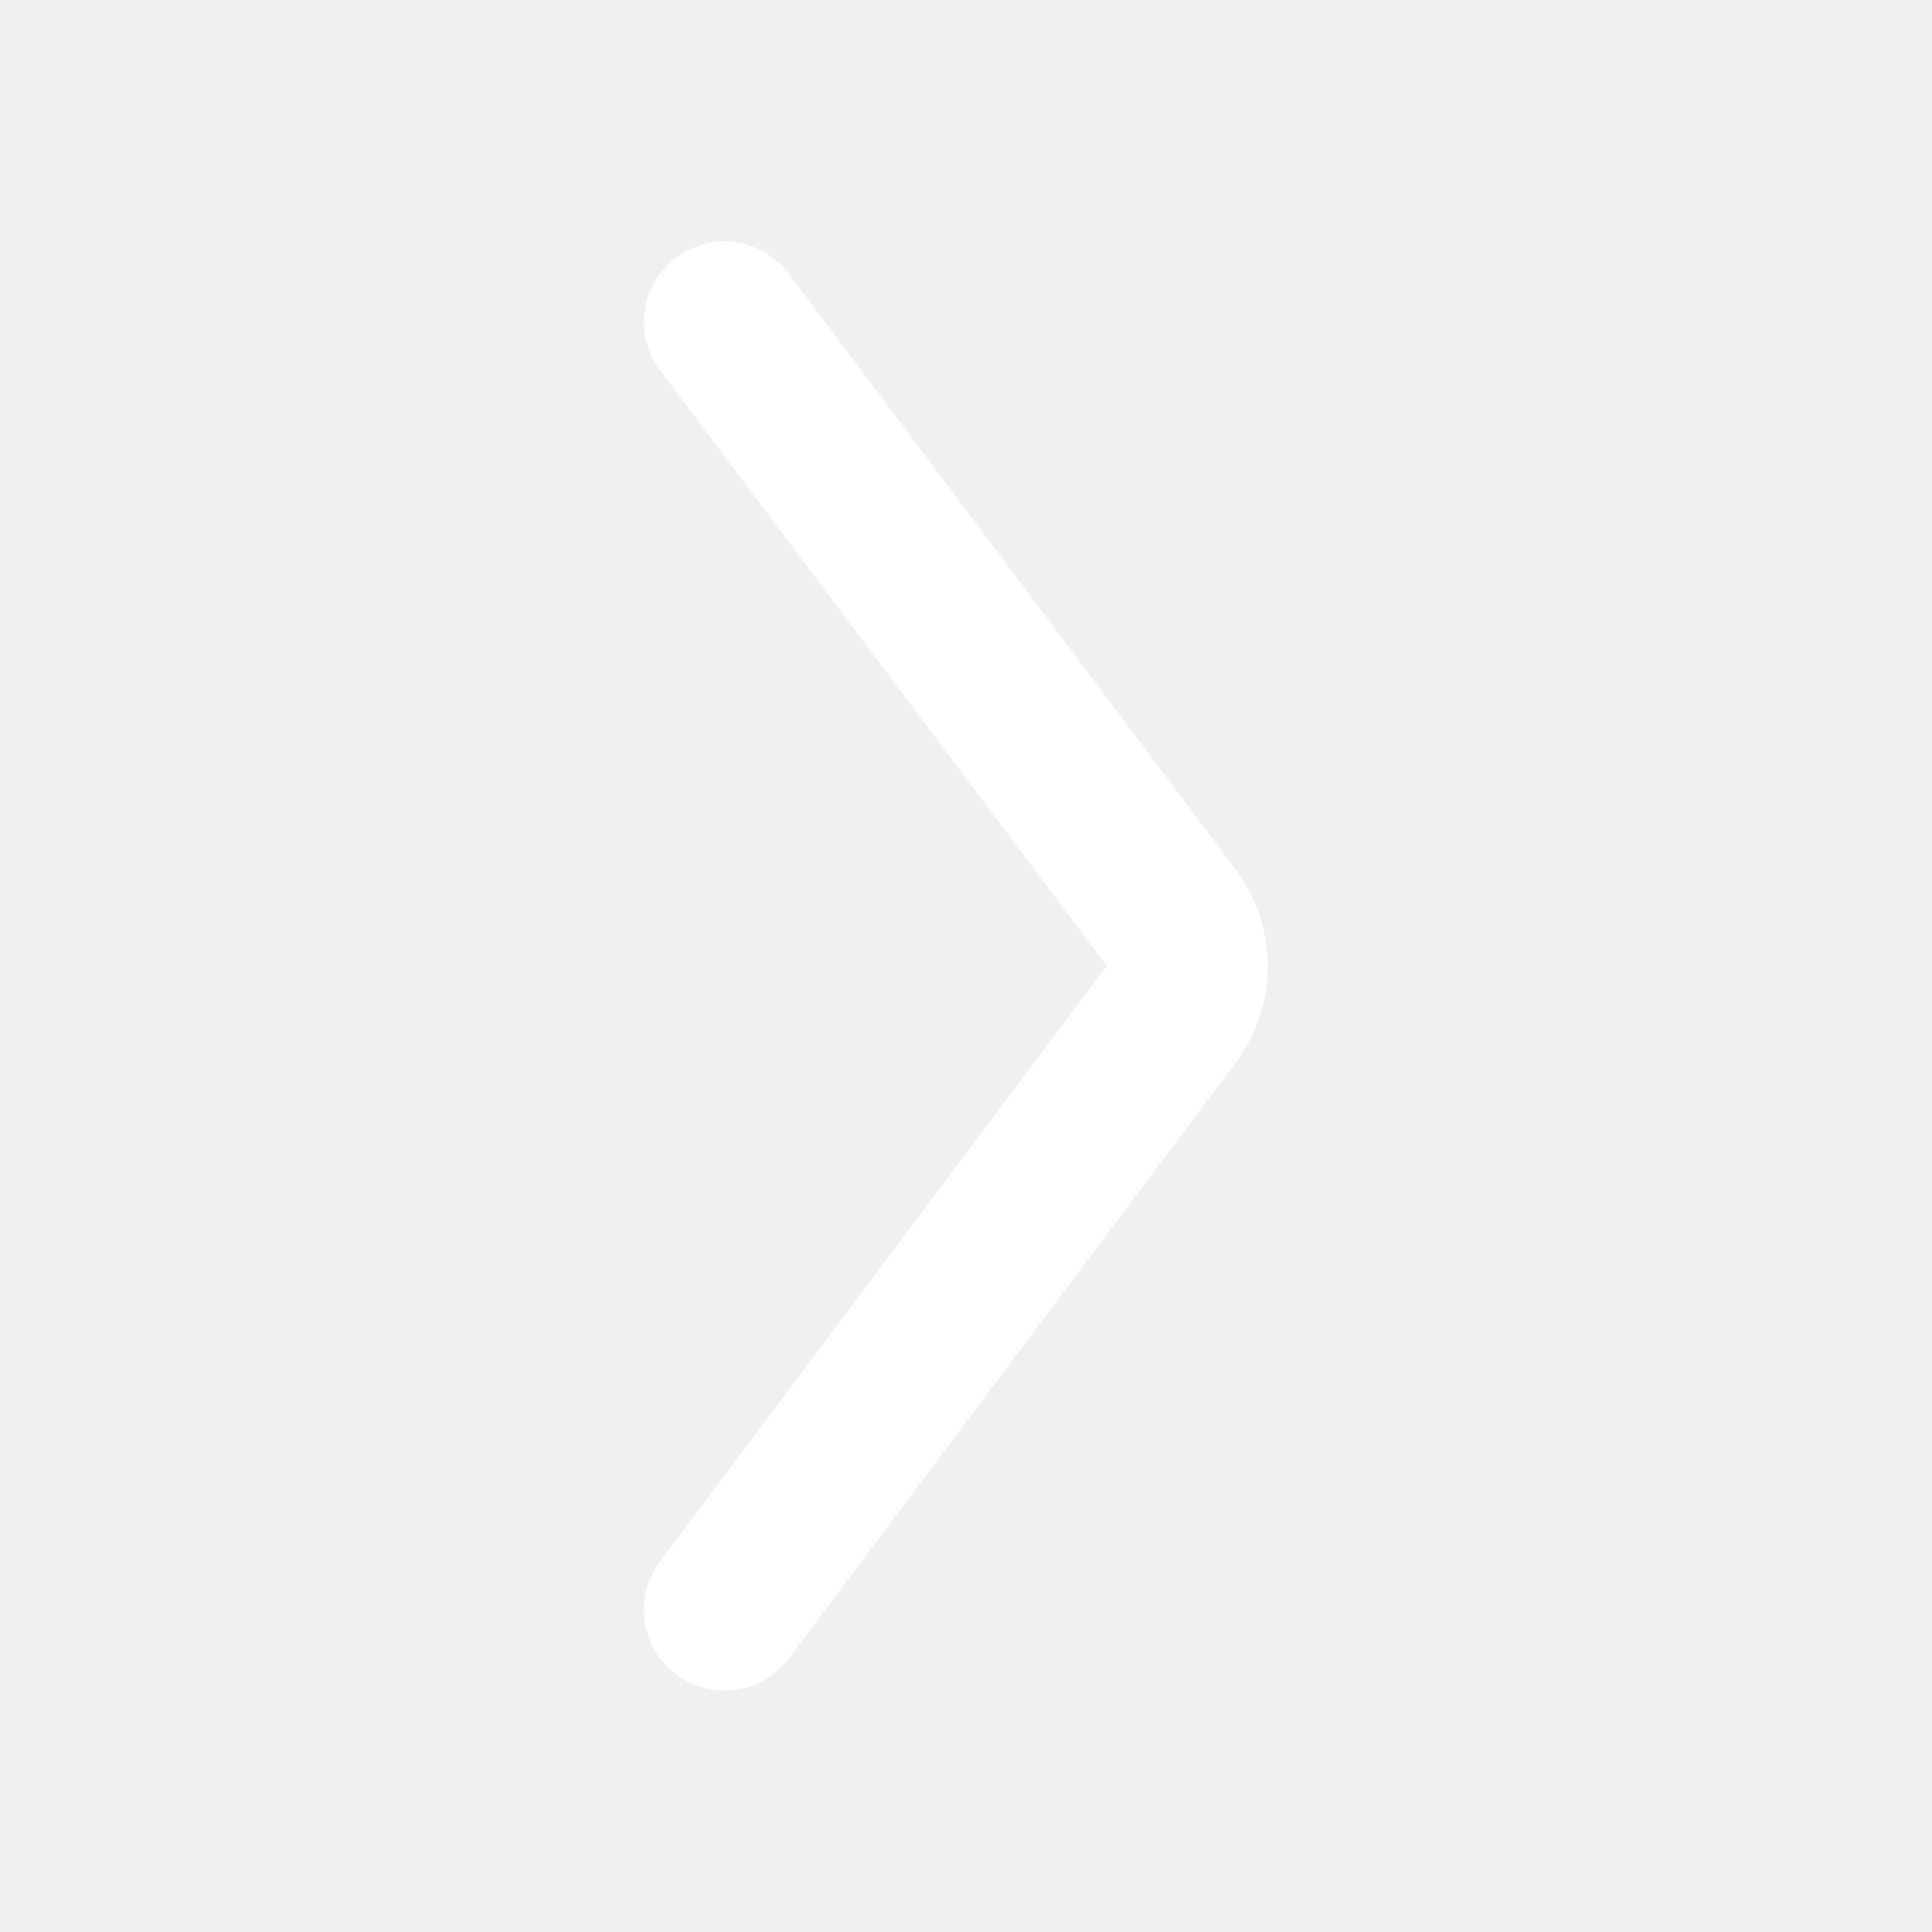
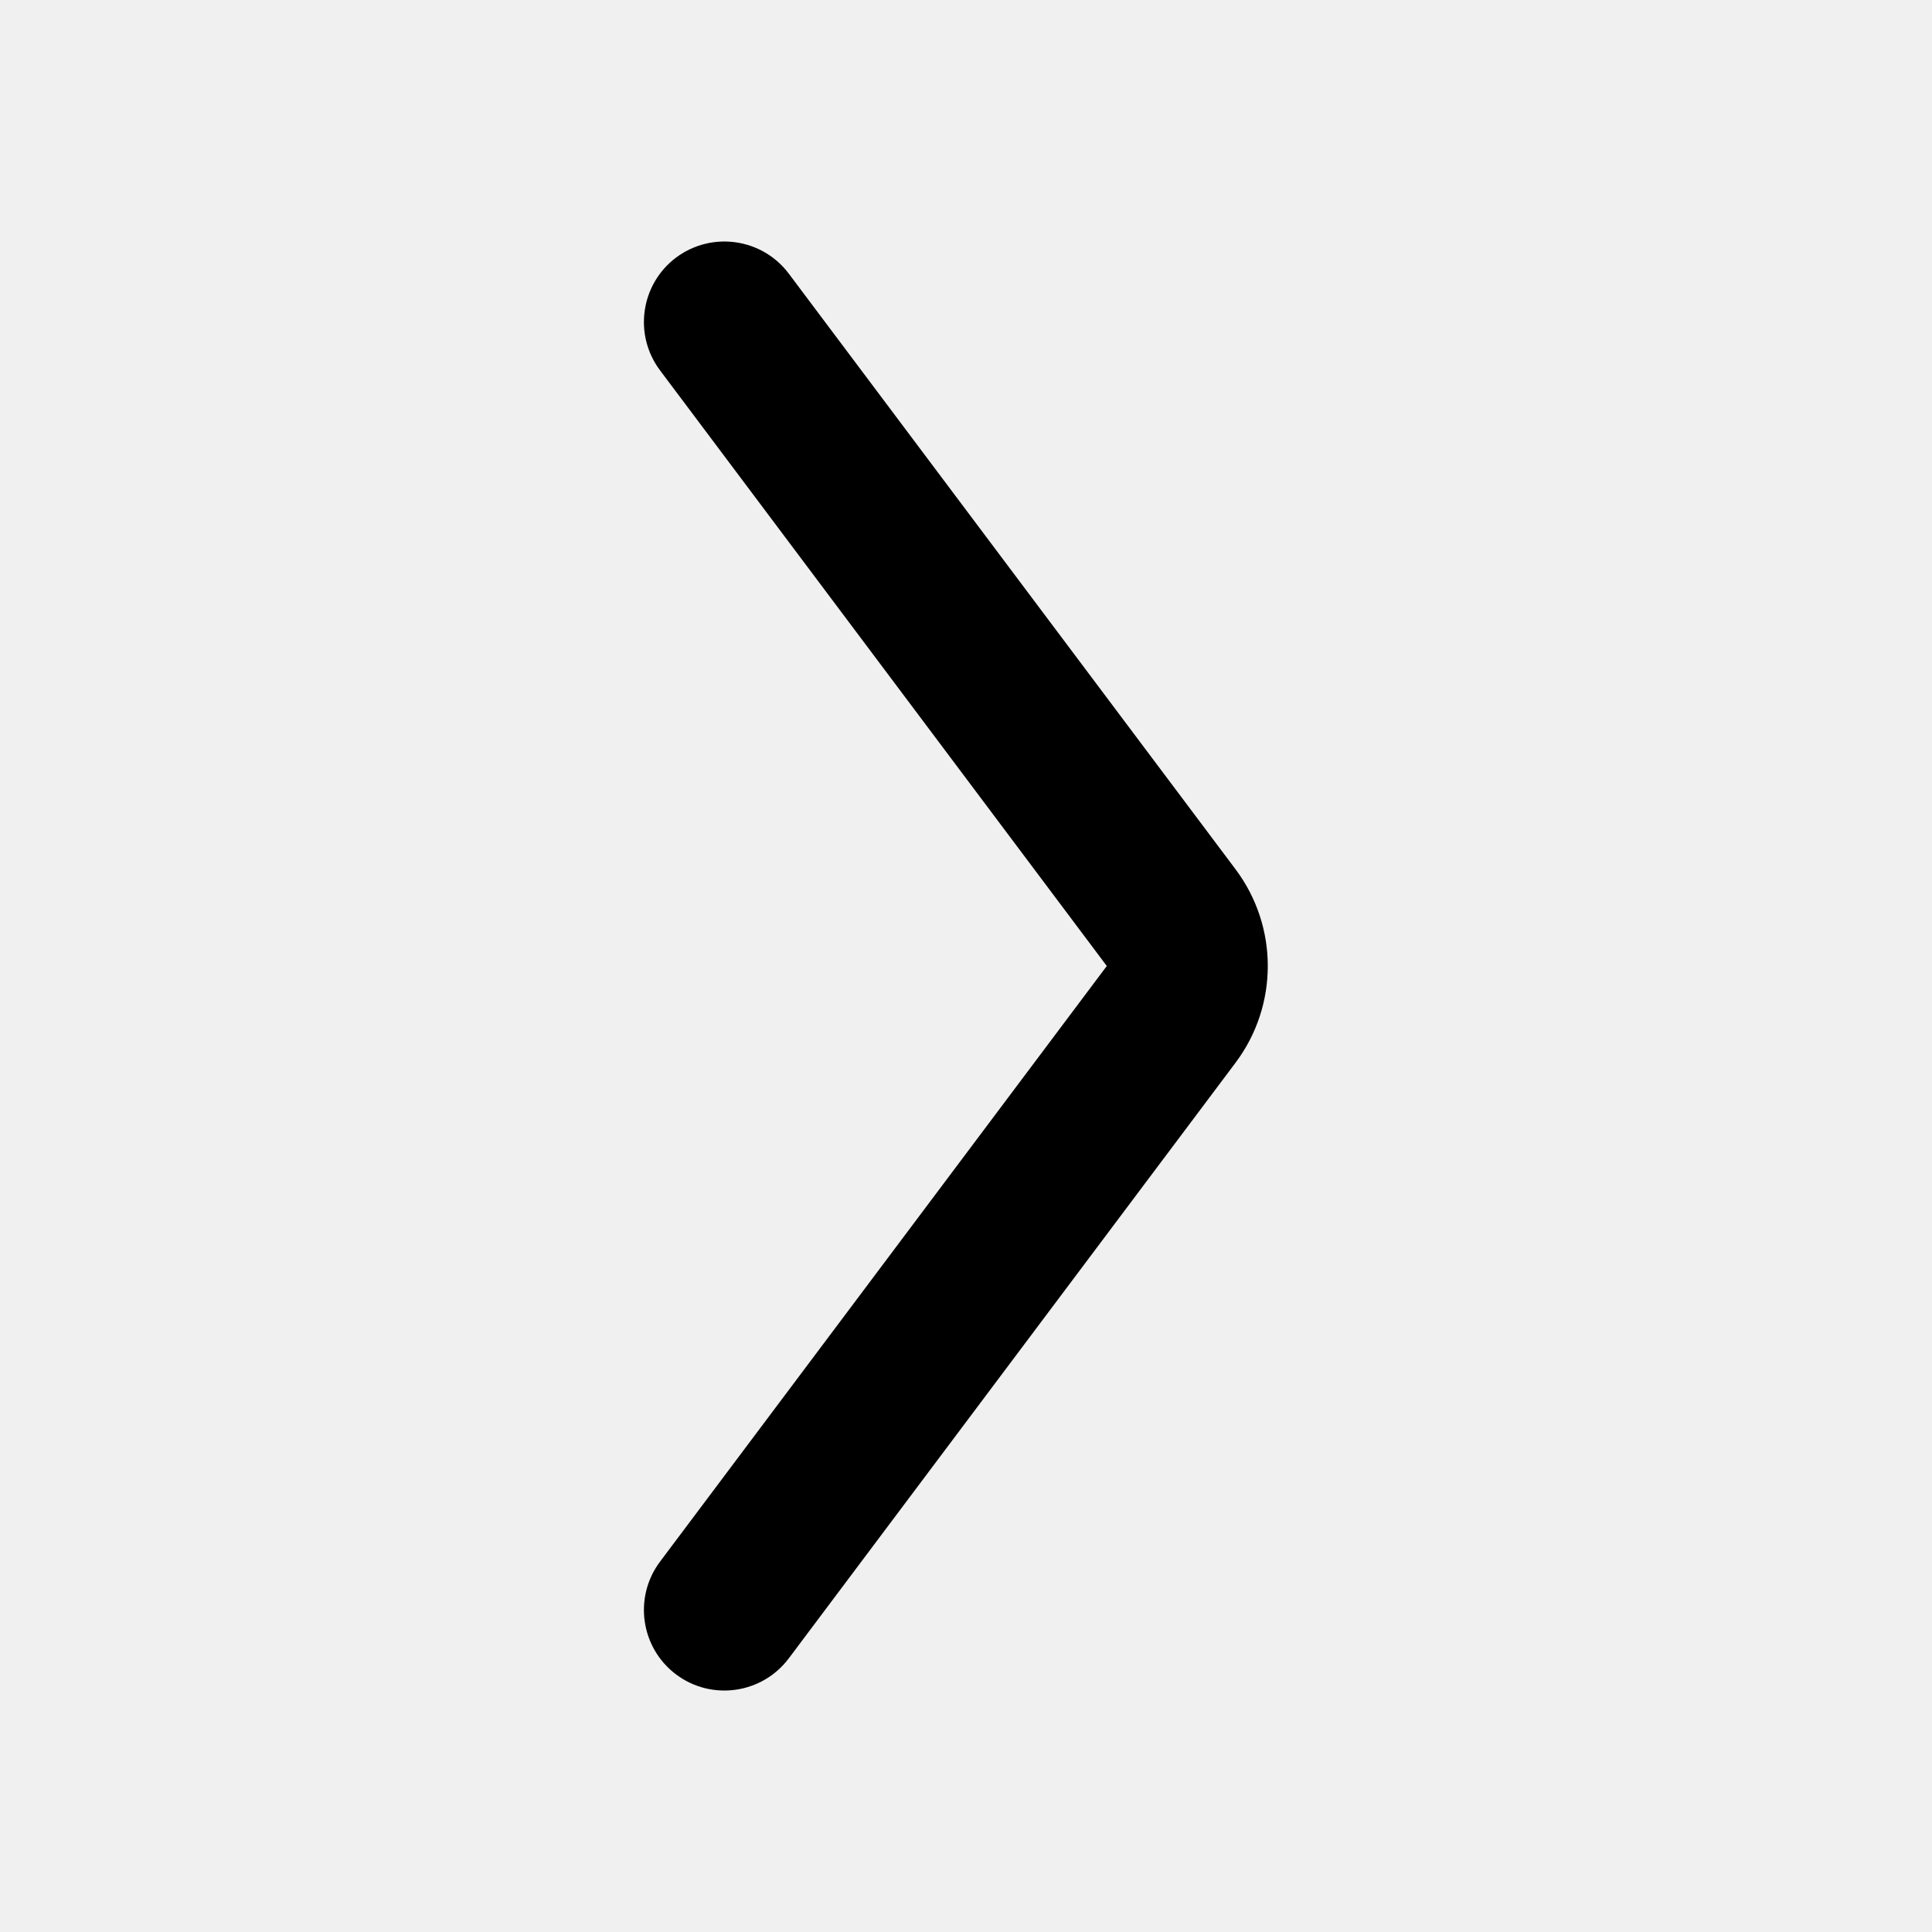
<svg xmlns="http://www.w3.org/2000/svg" width="16" height="16" viewBox="0 0 16 16" fill="none">
-   <path fill-rule="evenodd" clip-rule="evenodd" d="M5.599 13.867C5.305 13.646 5.245 13.228 5.466 12.933L9.166 8L5.466 3.067C5.245 2.772 5.305 2.354 5.599 2.133C5.894 1.913 6.312 1.972 6.533 2.267L10.233 7.2C10.588 7.674 10.588 8.326 10.233 8.8L6.533 13.733C6.312 14.028 5.894 14.088 5.599 13.867Z" fill="white" />
+   <path fill-rule="evenodd" clip-rule="evenodd" d="M5.599 13.867C5.305 13.646 5.245 13.228 5.466 12.933L9.166 8L5.466 3.067C5.245 2.772 5.305 2.354 5.599 2.133C5.894 1.913 6.312 1.972 6.533 2.267L10.233 7.2C10.588 7.674 10.588 8.326 10.233 8.8L6.533 13.733C6.312 14.028 5.894 14.088 5.599 13.867Z" fill="currentColor" />
</svg>
